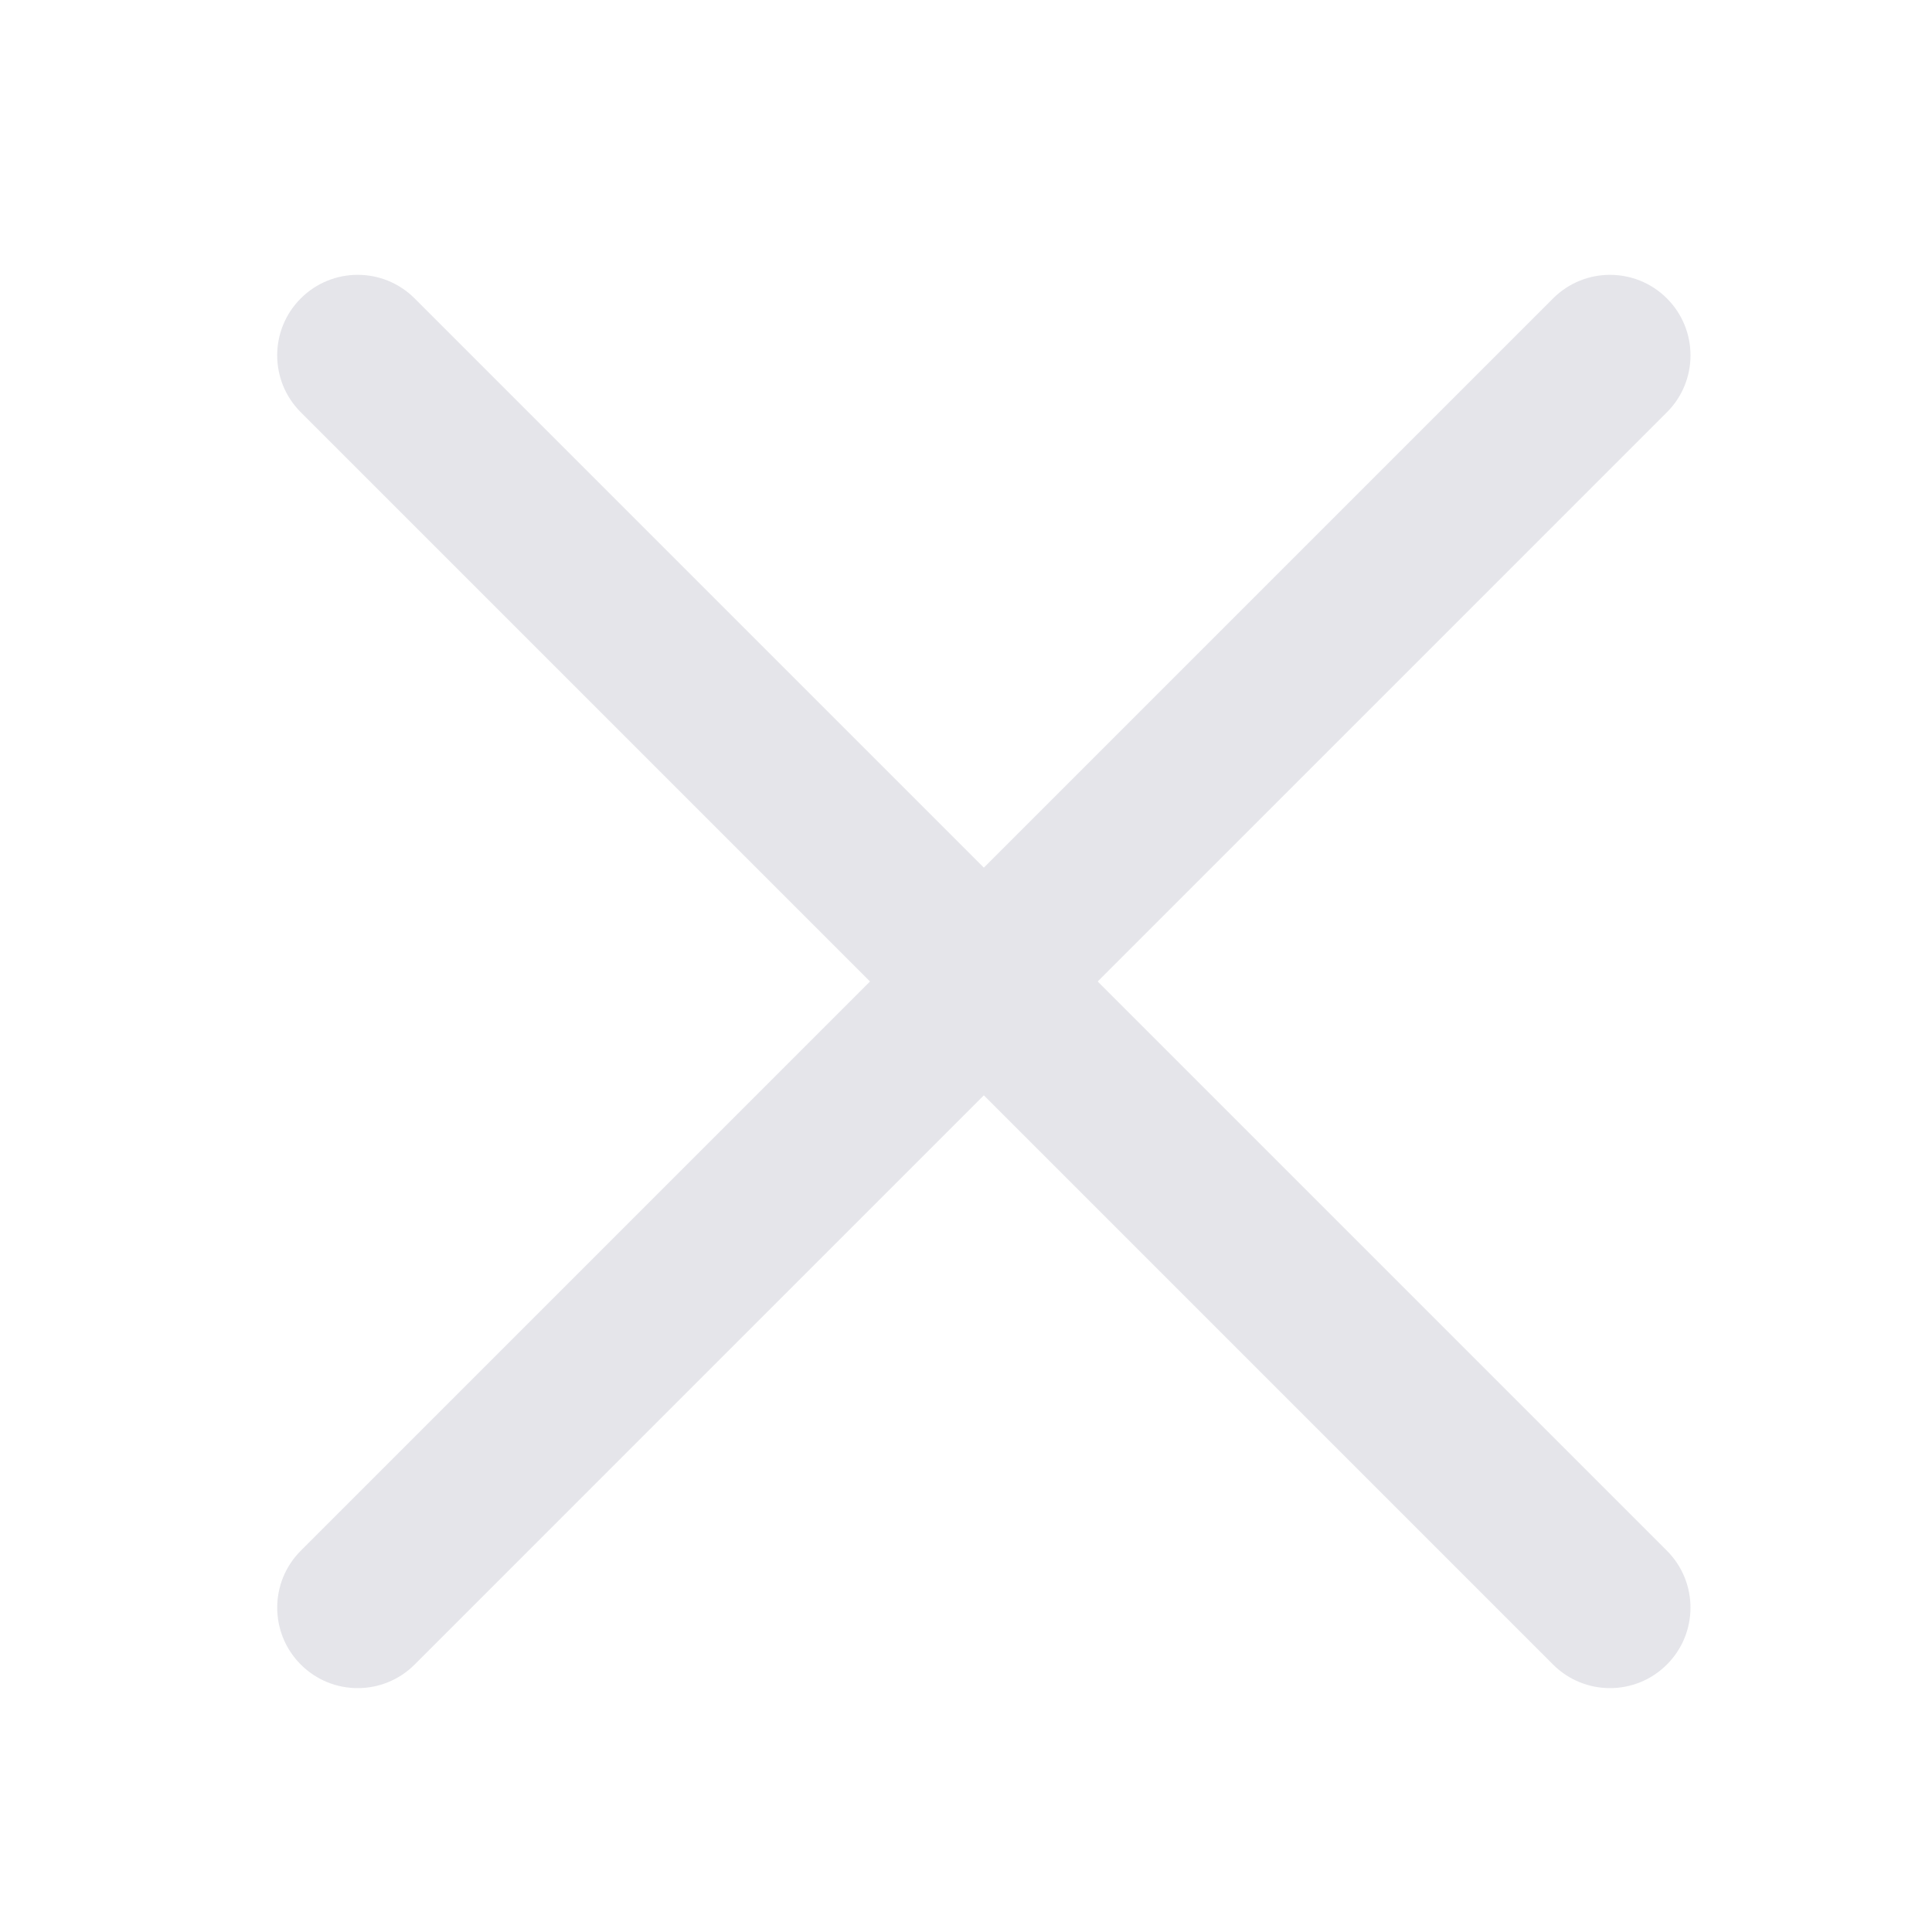
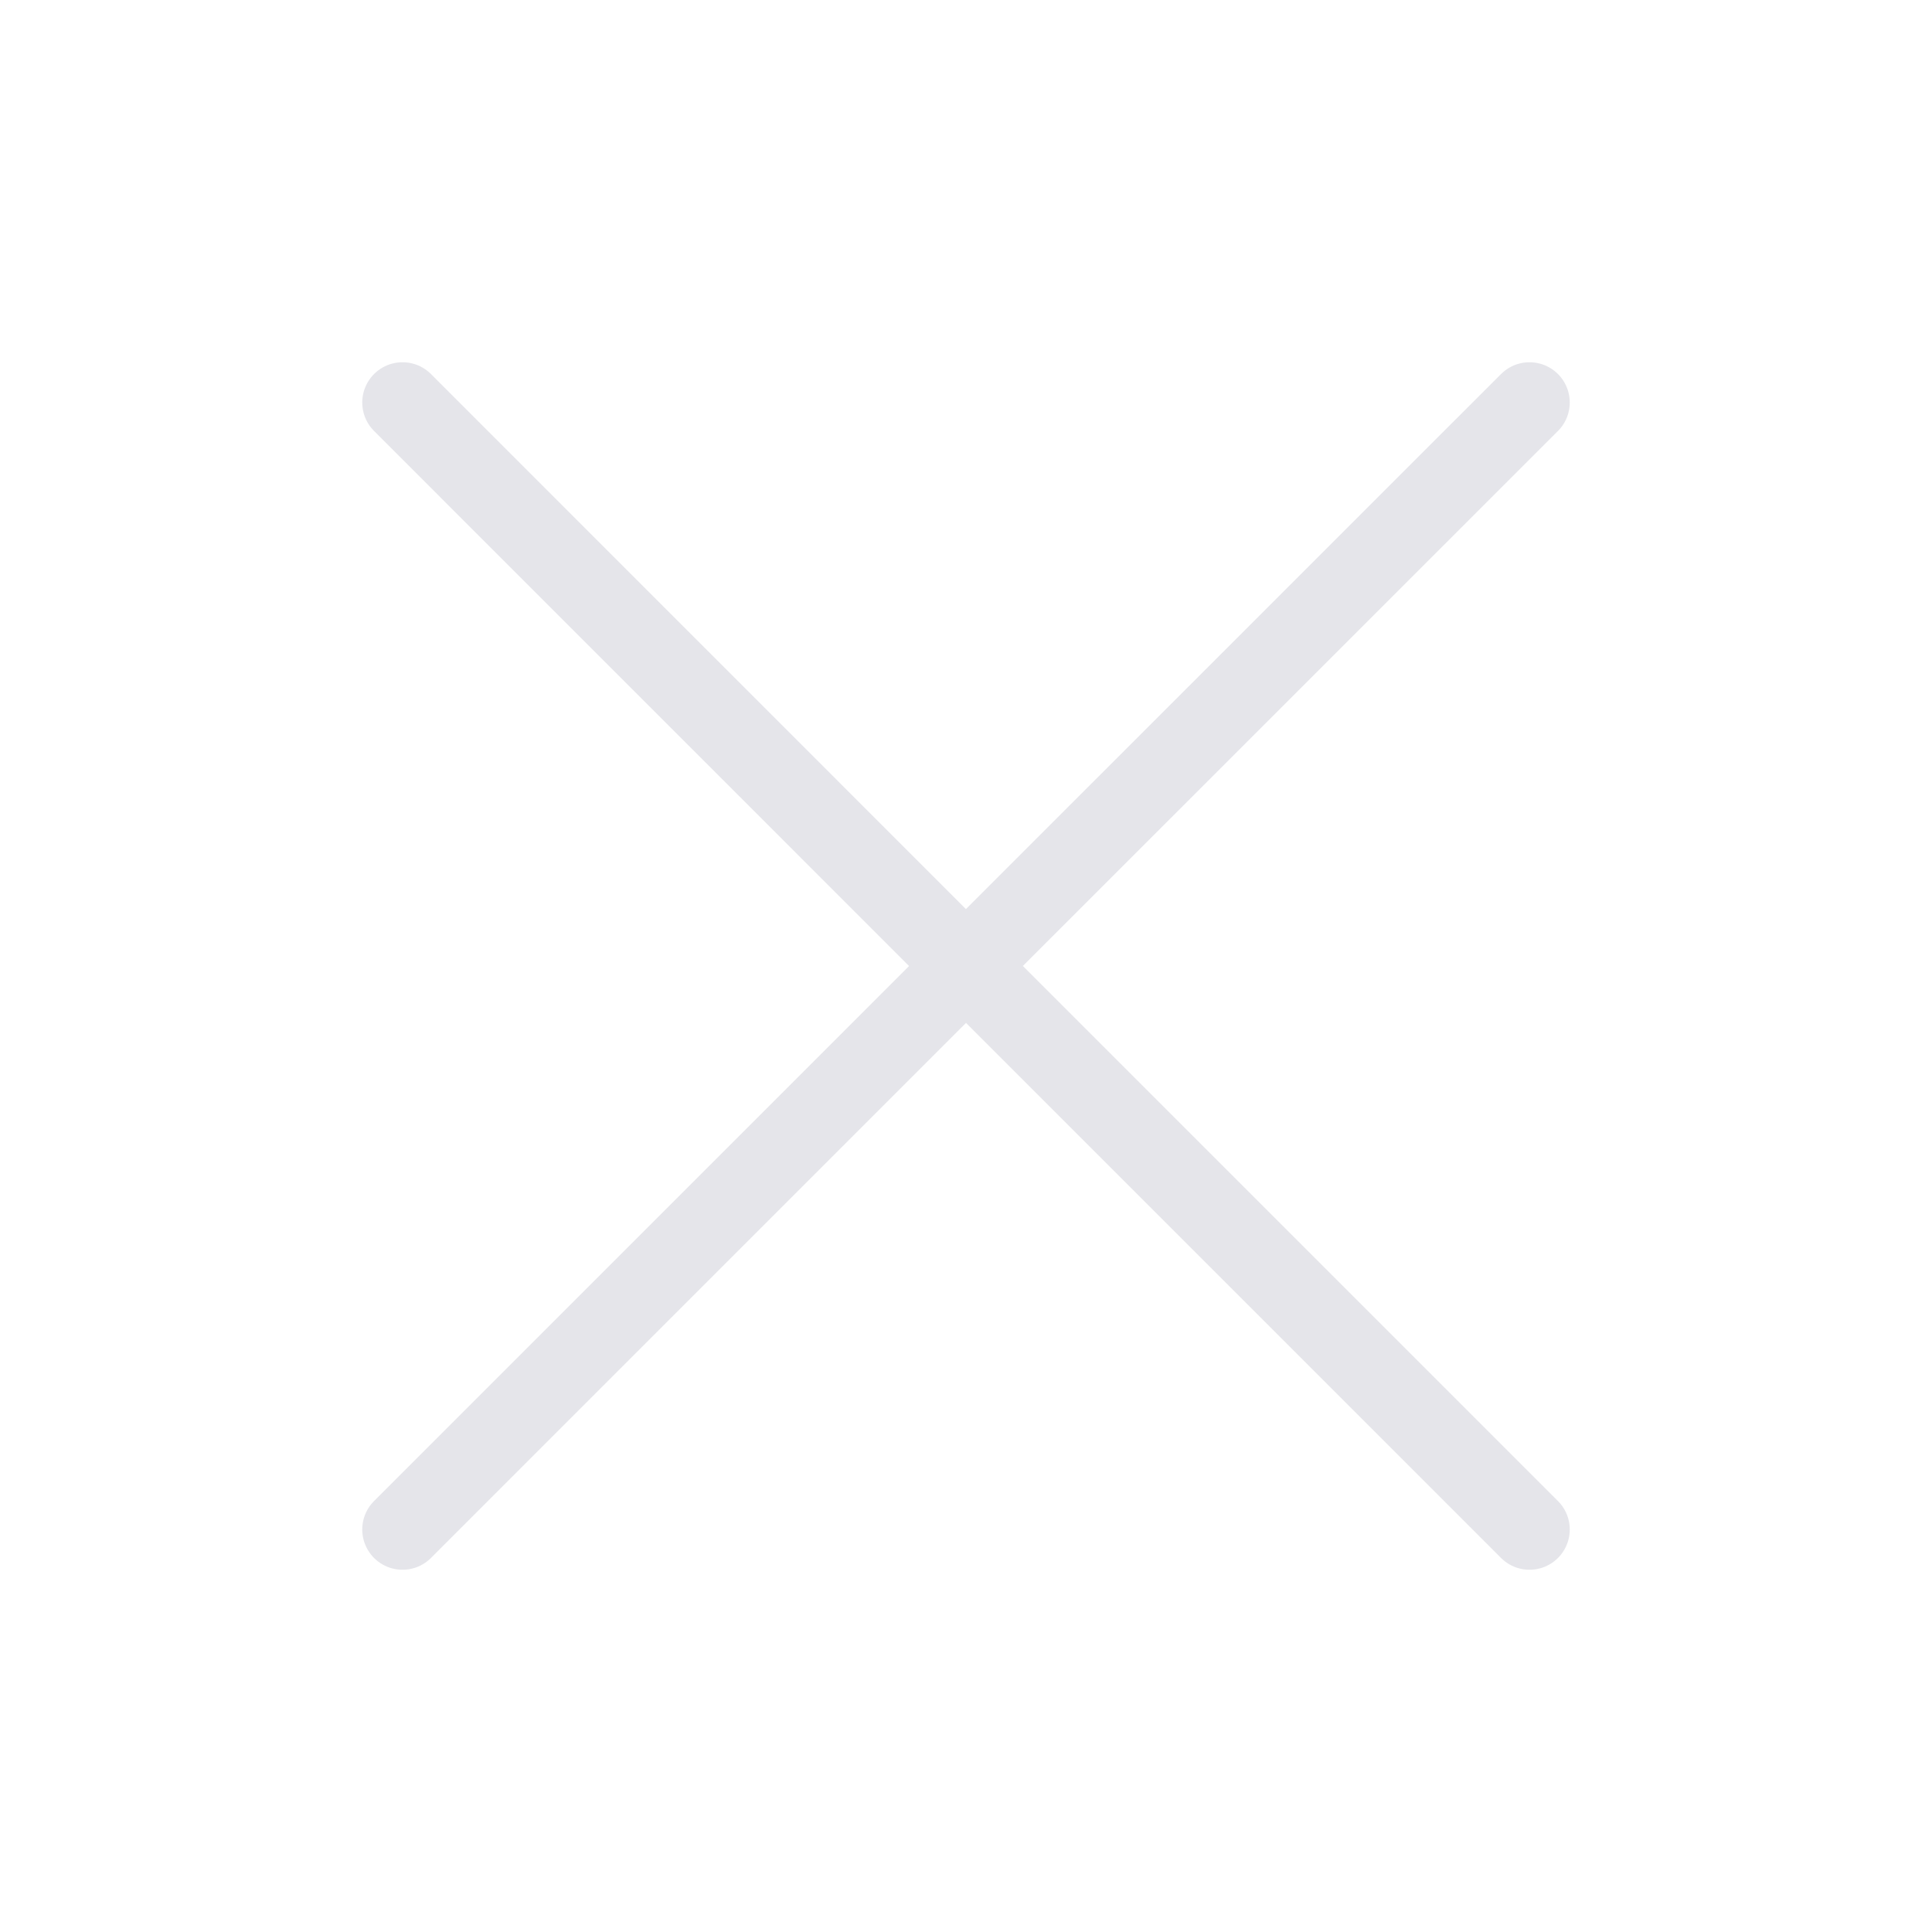
<svg xmlns="http://www.w3.org/2000/svg" width="24" height="24" viewBox="0 0 24 24" fill="none">
-   <rect x="20" y="3" width="2" height="24" rx="1" transform="rotate(45 20 3)" fill="#E5E5EA" />
-   <rect x="21.414" y="19.971" width="2" height="24" rx="1" transform="rotate(135 21.4141 19.9707)" fill="#E5E5EA" />
+   <path d="M12 12L19 19M5 19L12 12L5 19ZM19 5L11.999 12L19 5ZM11.999 12L5 5L11.999 12Z" stroke="#E5E5EA" stroke-linecap="round" stroke-linejoin="round" />
</svg>
